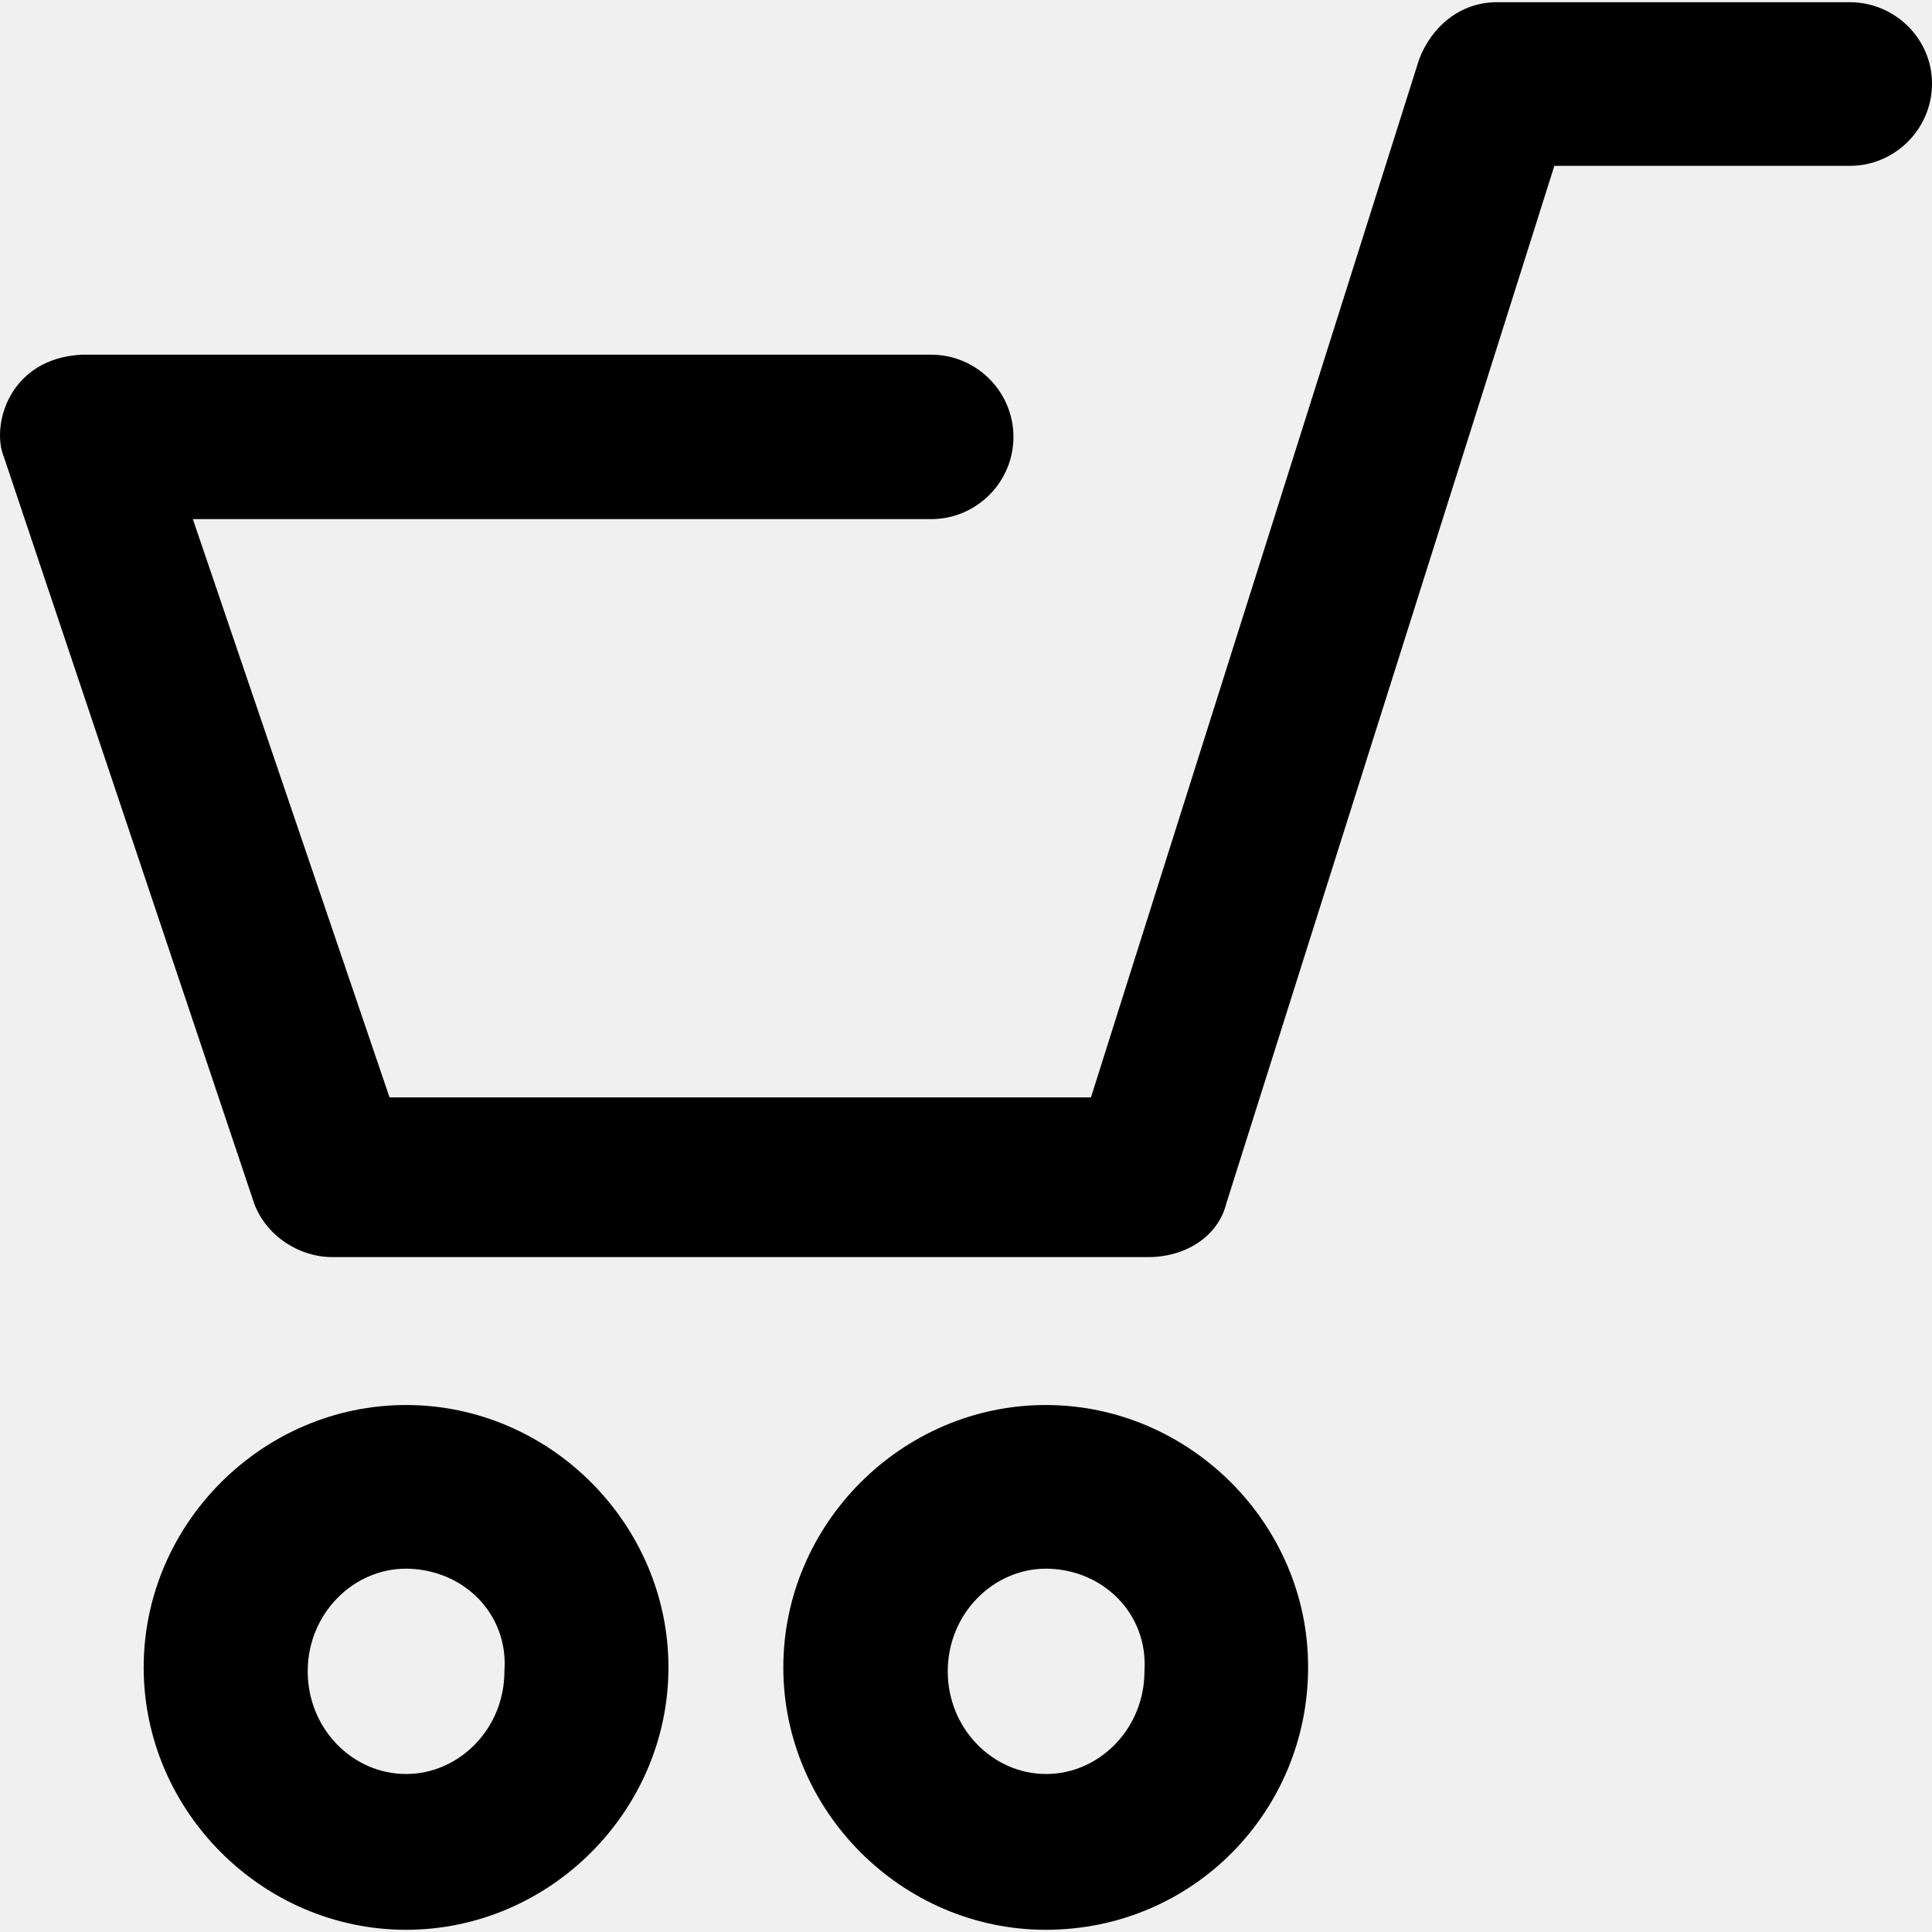
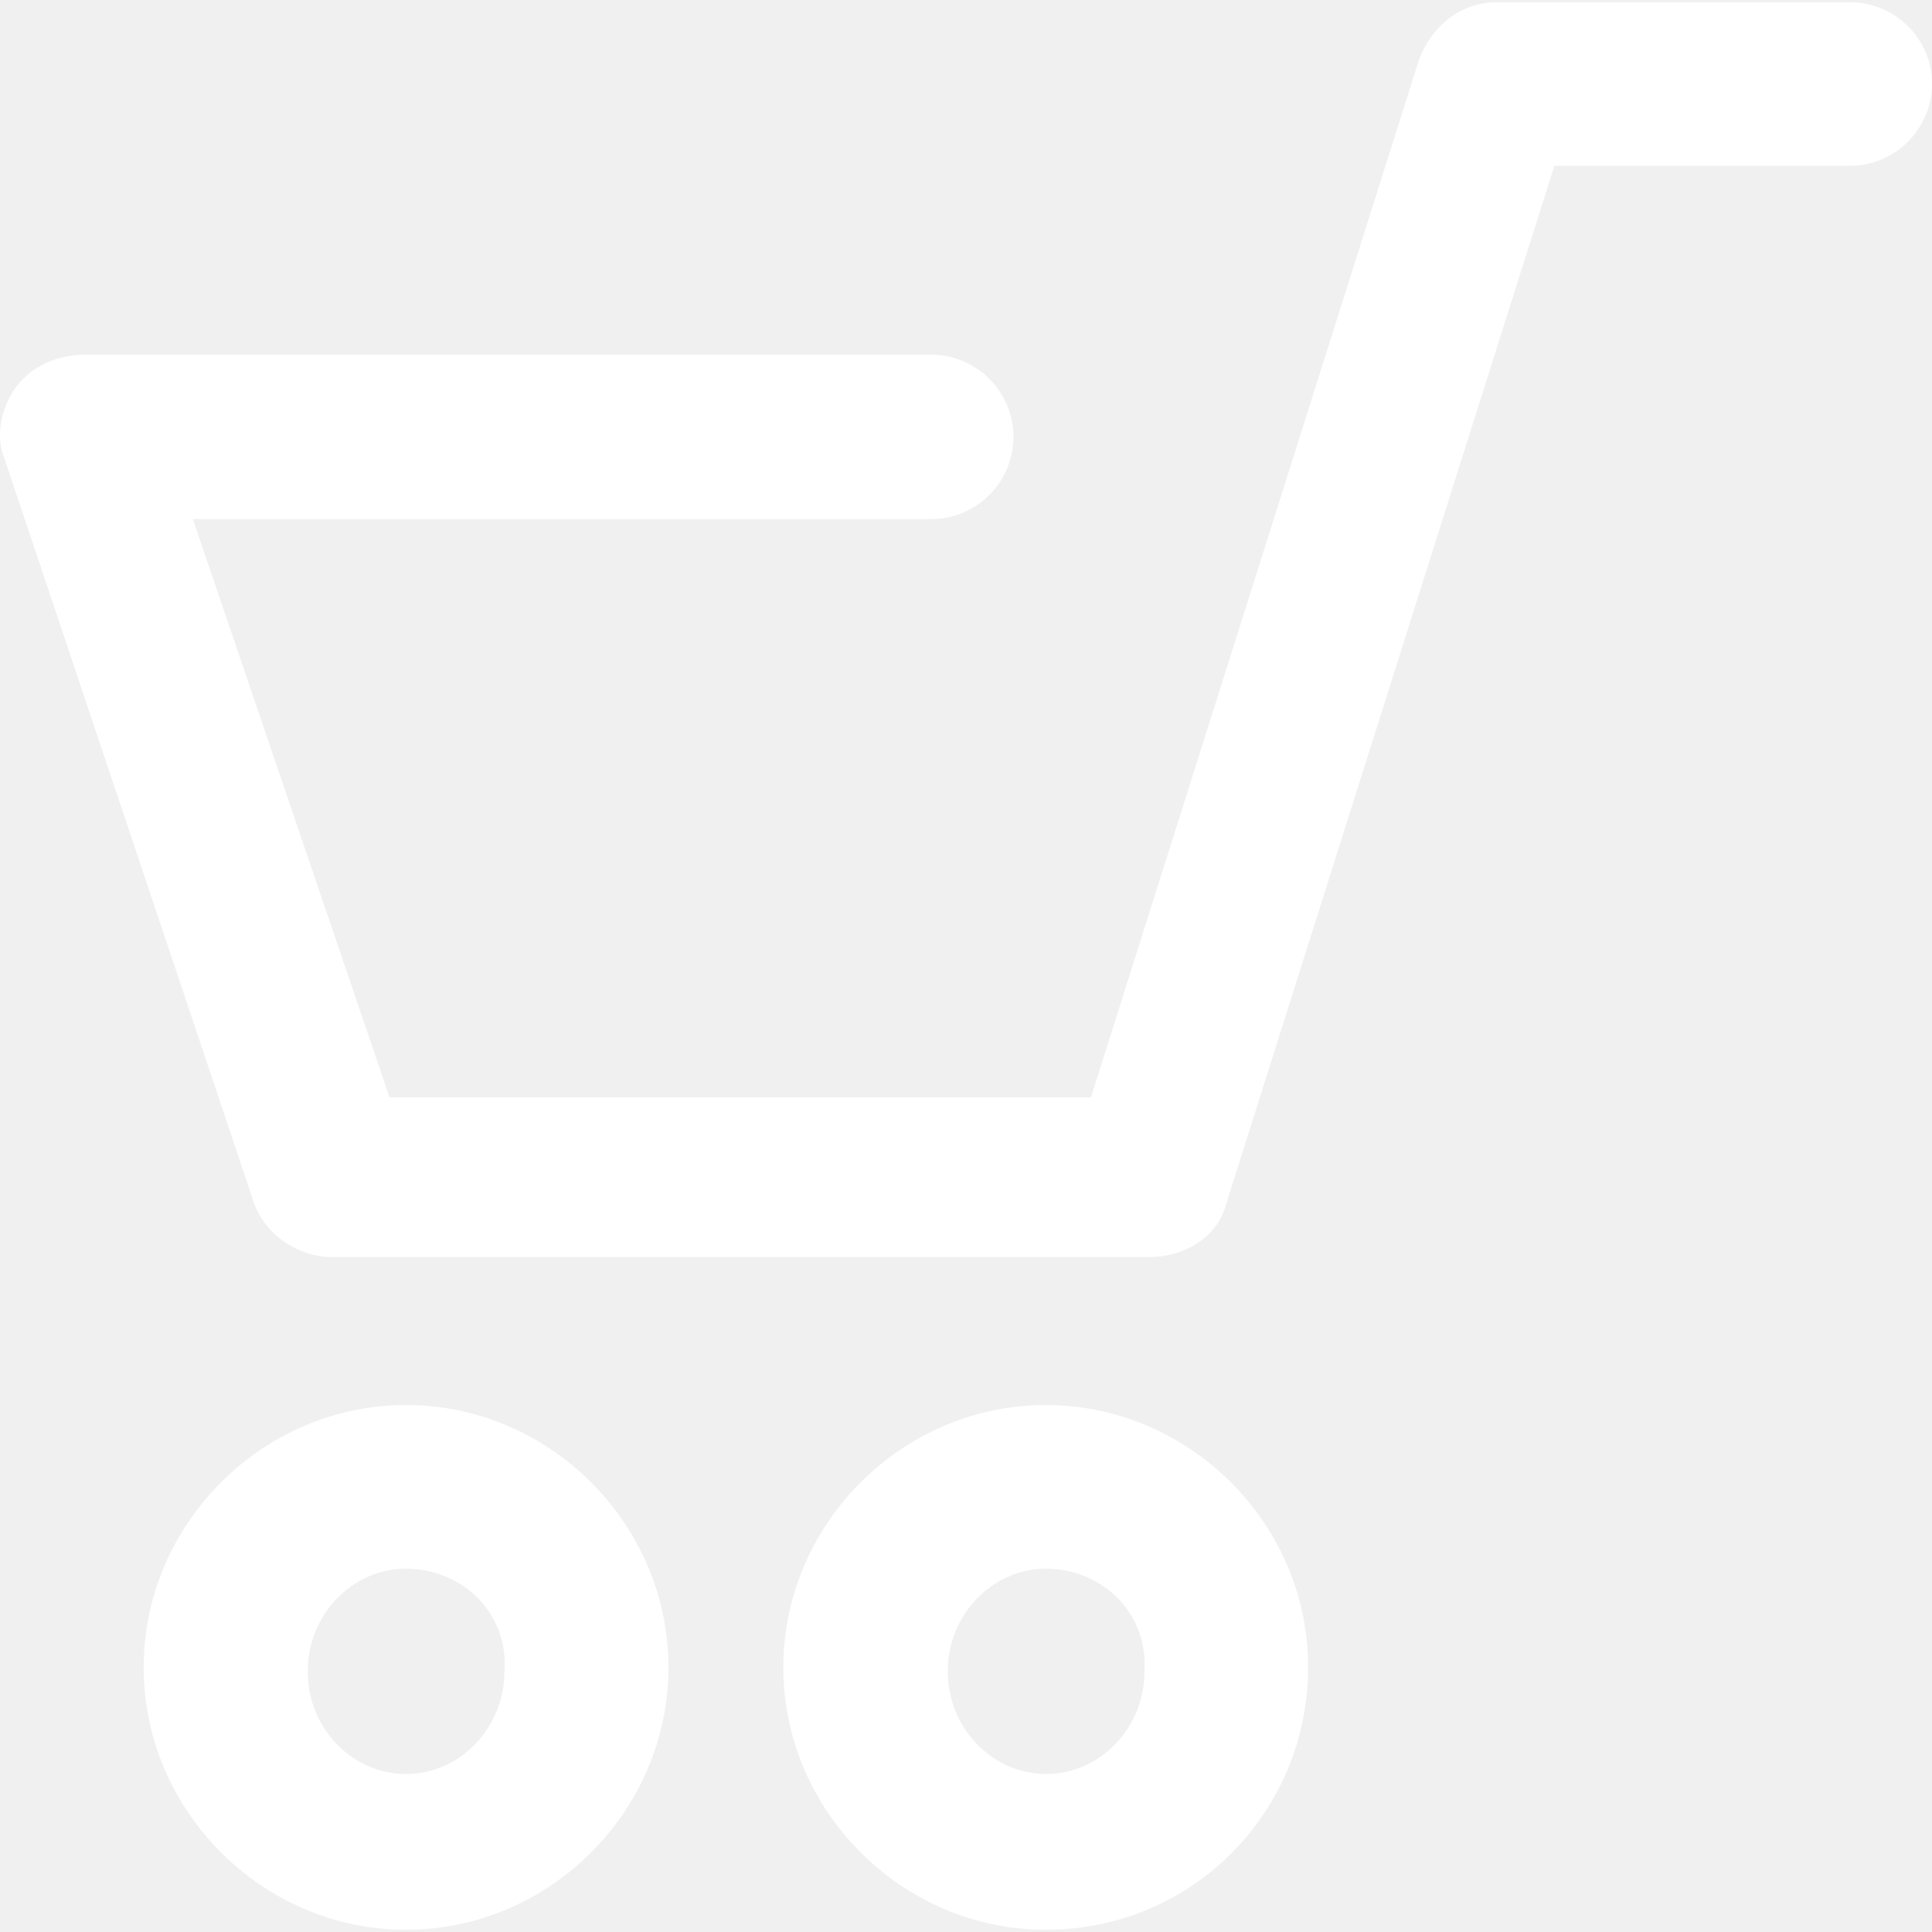
- <svg xmlns="http://www.w3.org/2000/svg" version="1.1" id="Capa_1" x="0px" y="0px" viewBox="0 0 491.123 491.123" style="enable-background:new 0 0 491.123 491.123;" xml:space="preserve">
-   <g>
-     <g>
-       <path d="M470.223,0.561h-89.7c-9.4,0-16.7,6.3-19.8,14.6l-83.4,263.8h-178.3l-50-147h187.7c11.5,0,20.9-9.4,20.9-20.9    s-9.4-20.9-20.9-20.9h-215.9c-18.5,0.9-23.2,18-19.8,26.1l63.6,189.7c3.1,8.3,11.5,13.6,19.8,13.6h207.5c9.4,0,17.7-5.2,19.8-13.6    l83.4-263.8h75.1c11.5,0,20.9-9.4,20.9-20.9S481.623,0.561,470.223,0.561z" />
-       <path d="M103.223,357.161c-36.5,0-66.7,30.2-66.7,66.7s30.2,66.7,66.7,66.7s66.7-30.2,66.7-66.7S139.723,357.161,103.223,357.161z     M128.223,424.861c0,14.6-11.5,26.1-25,26.1c-13.6,0-25-11.5-25-26.1s11.5-26.1,25-26.1    C117.823,398.861,129.323,410.261,128.223,424.861z" />
-       <path d="M265.823,357.161c-36.5,0-66.7,30.2-66.7,66.7s30.2,66.7,66.7,66.7c37.5,0,66.7-30.2,66.7-66.7    C332.623,387.361,302.323,357.161,265.823,357.161z M290.923,424.861c0,14.6-11.5,26.1-25,26.1c-13.5,0-25-11.5-25-26.1    s11.5-26.1,25-26.1C280.423,398.861,291.923,410.261,290.923,424.861z" />
-     </g>
+ <svg xmlns="http://www.w3.org/2000/svg" id="SvgjsSvg1006" width="288" height="288" version="1.1">
+   <defs id="SvgjsDefs1007" />
+   <g id="SvgjsG1008">
+     <svg enable-background="new 0 0 491.123 491.123" viewBox="0 0 491.123 491.123" width="288" height="288">
+       <path d="M470.223.561h-89.7c-9.4 0-16.7 6.3-19.8 14.6l-83.4 263.8h-178.3l-50-147h187.7c11.5 0 20.9-9.4 20.9-20.9s-9.4-20.9-20.9-20.9h-215.9c-18.5.9-23.2 18-19.8 26.1l63.6 189.7c3.1 8.3 11.5 13.6 19.8 13.6h207.5c9.4 0 17.7-5.2 19.8-13.6l83.4-263.8h75.1c11.5 0 20.9-9.4 20.9-20.9S481.623.561 470.223.561zM103.223 357.161c-36.5 0-66.7 30.2-66.7 66.7s30.2 66.7 66.7 66.7 66.7-30.2 66.7-66.7S139.723 357.161 103.223 357.161zM128.223 424.861c0 14.6-11.5 26.1-25 26.1-13.6 0-25-11.5-25-26.1s11.5-26.1 25-26.1C117.823 398.861 129.323 410.261 128.223 424.861zM265.823 357.161c-36.5 0-66.7 30.2-66.7 66.7s30.2 66.7 66.7 66.7c37.5 0 66.7-30.2 66.7-66.7C332.623 387.361 302.323 357.161 265.823 357.161zM290.923 424.861c0 14.6-11.5 26.1-25 26.1-13.5 0-25-11.5-25-26.1s11.5-26.1 25-26.1C280.423 398.861 291.923 410.261 290.923 424.861z" fill="#ffffff" class="color000 svgShape" />
+     </svg>
  </g>
-   <g>
- </g>
-   <g>
- </g>
-   <g>
- </g>
-   <g>
- </g>
-   <g>
- </g>
-   <g>
- </g>
-   <g>
- </g>
-   <g>
- </g>
-   <g>
- </g>
-   <g>
- </g>
-   <g>
- </g>
-   <g>
- </g>
-   <g>
- </g>
-   <g>
- </g>
-   <g>
- </g>
</svg>
